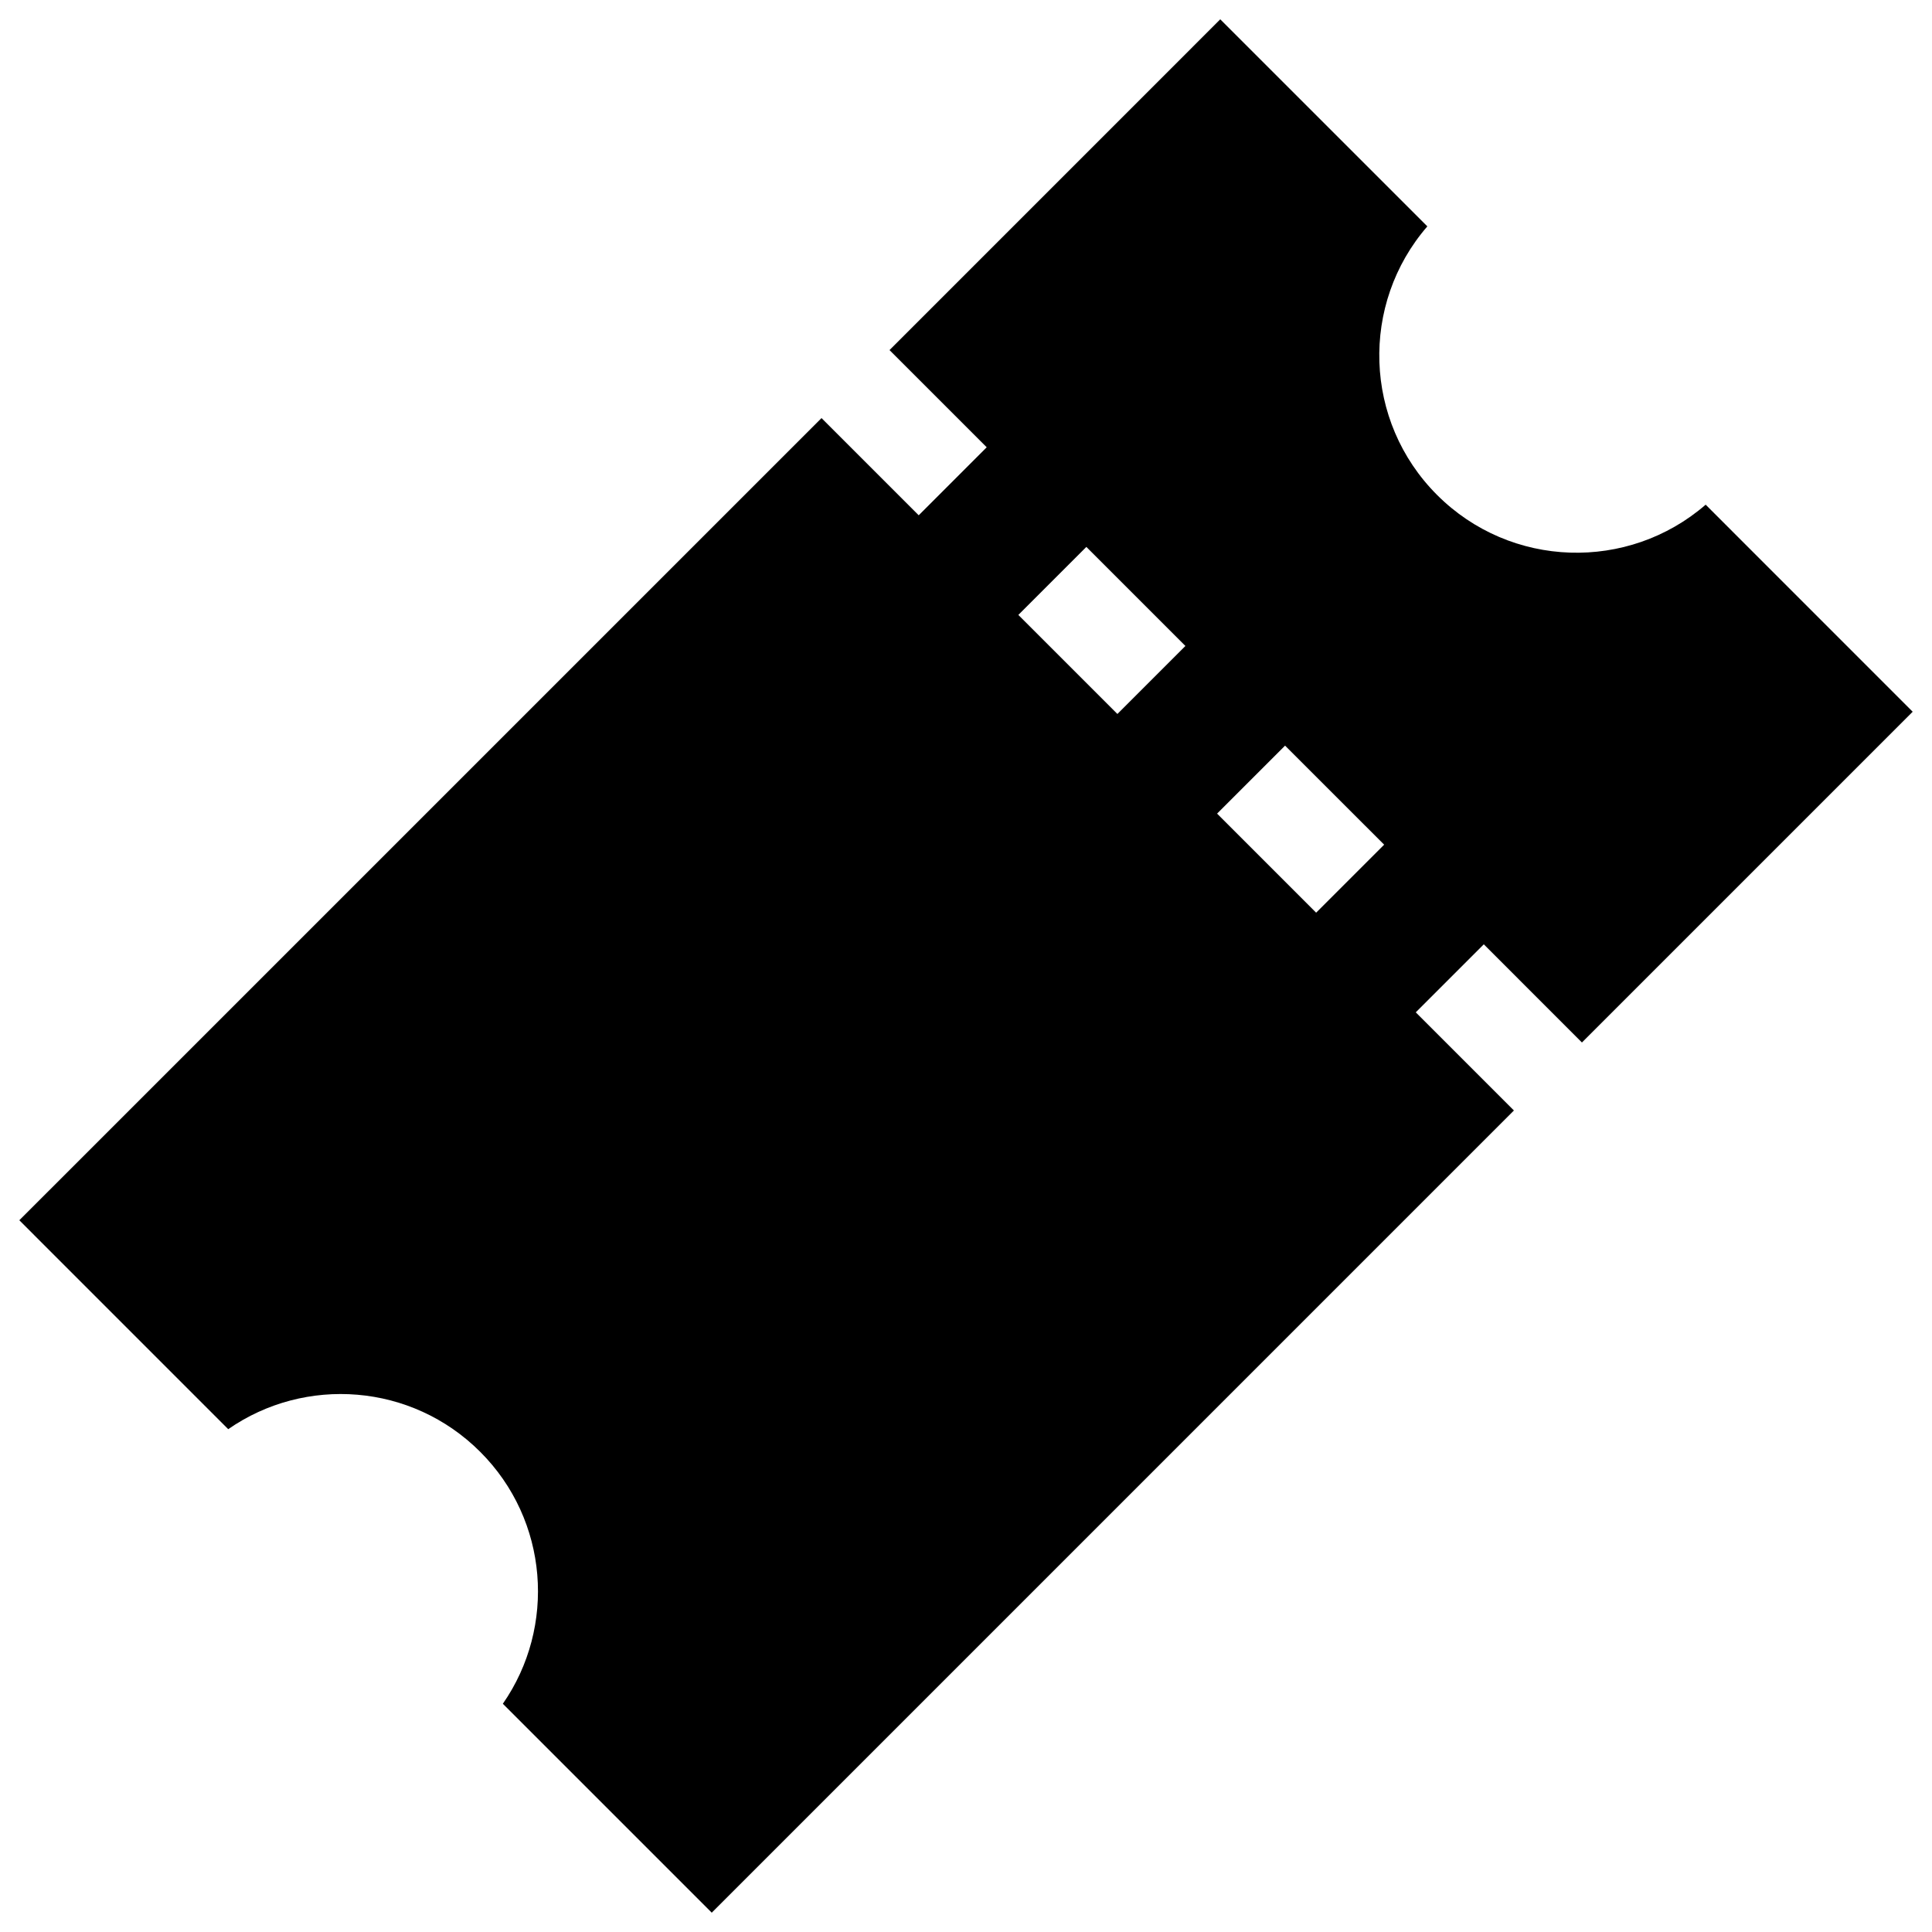
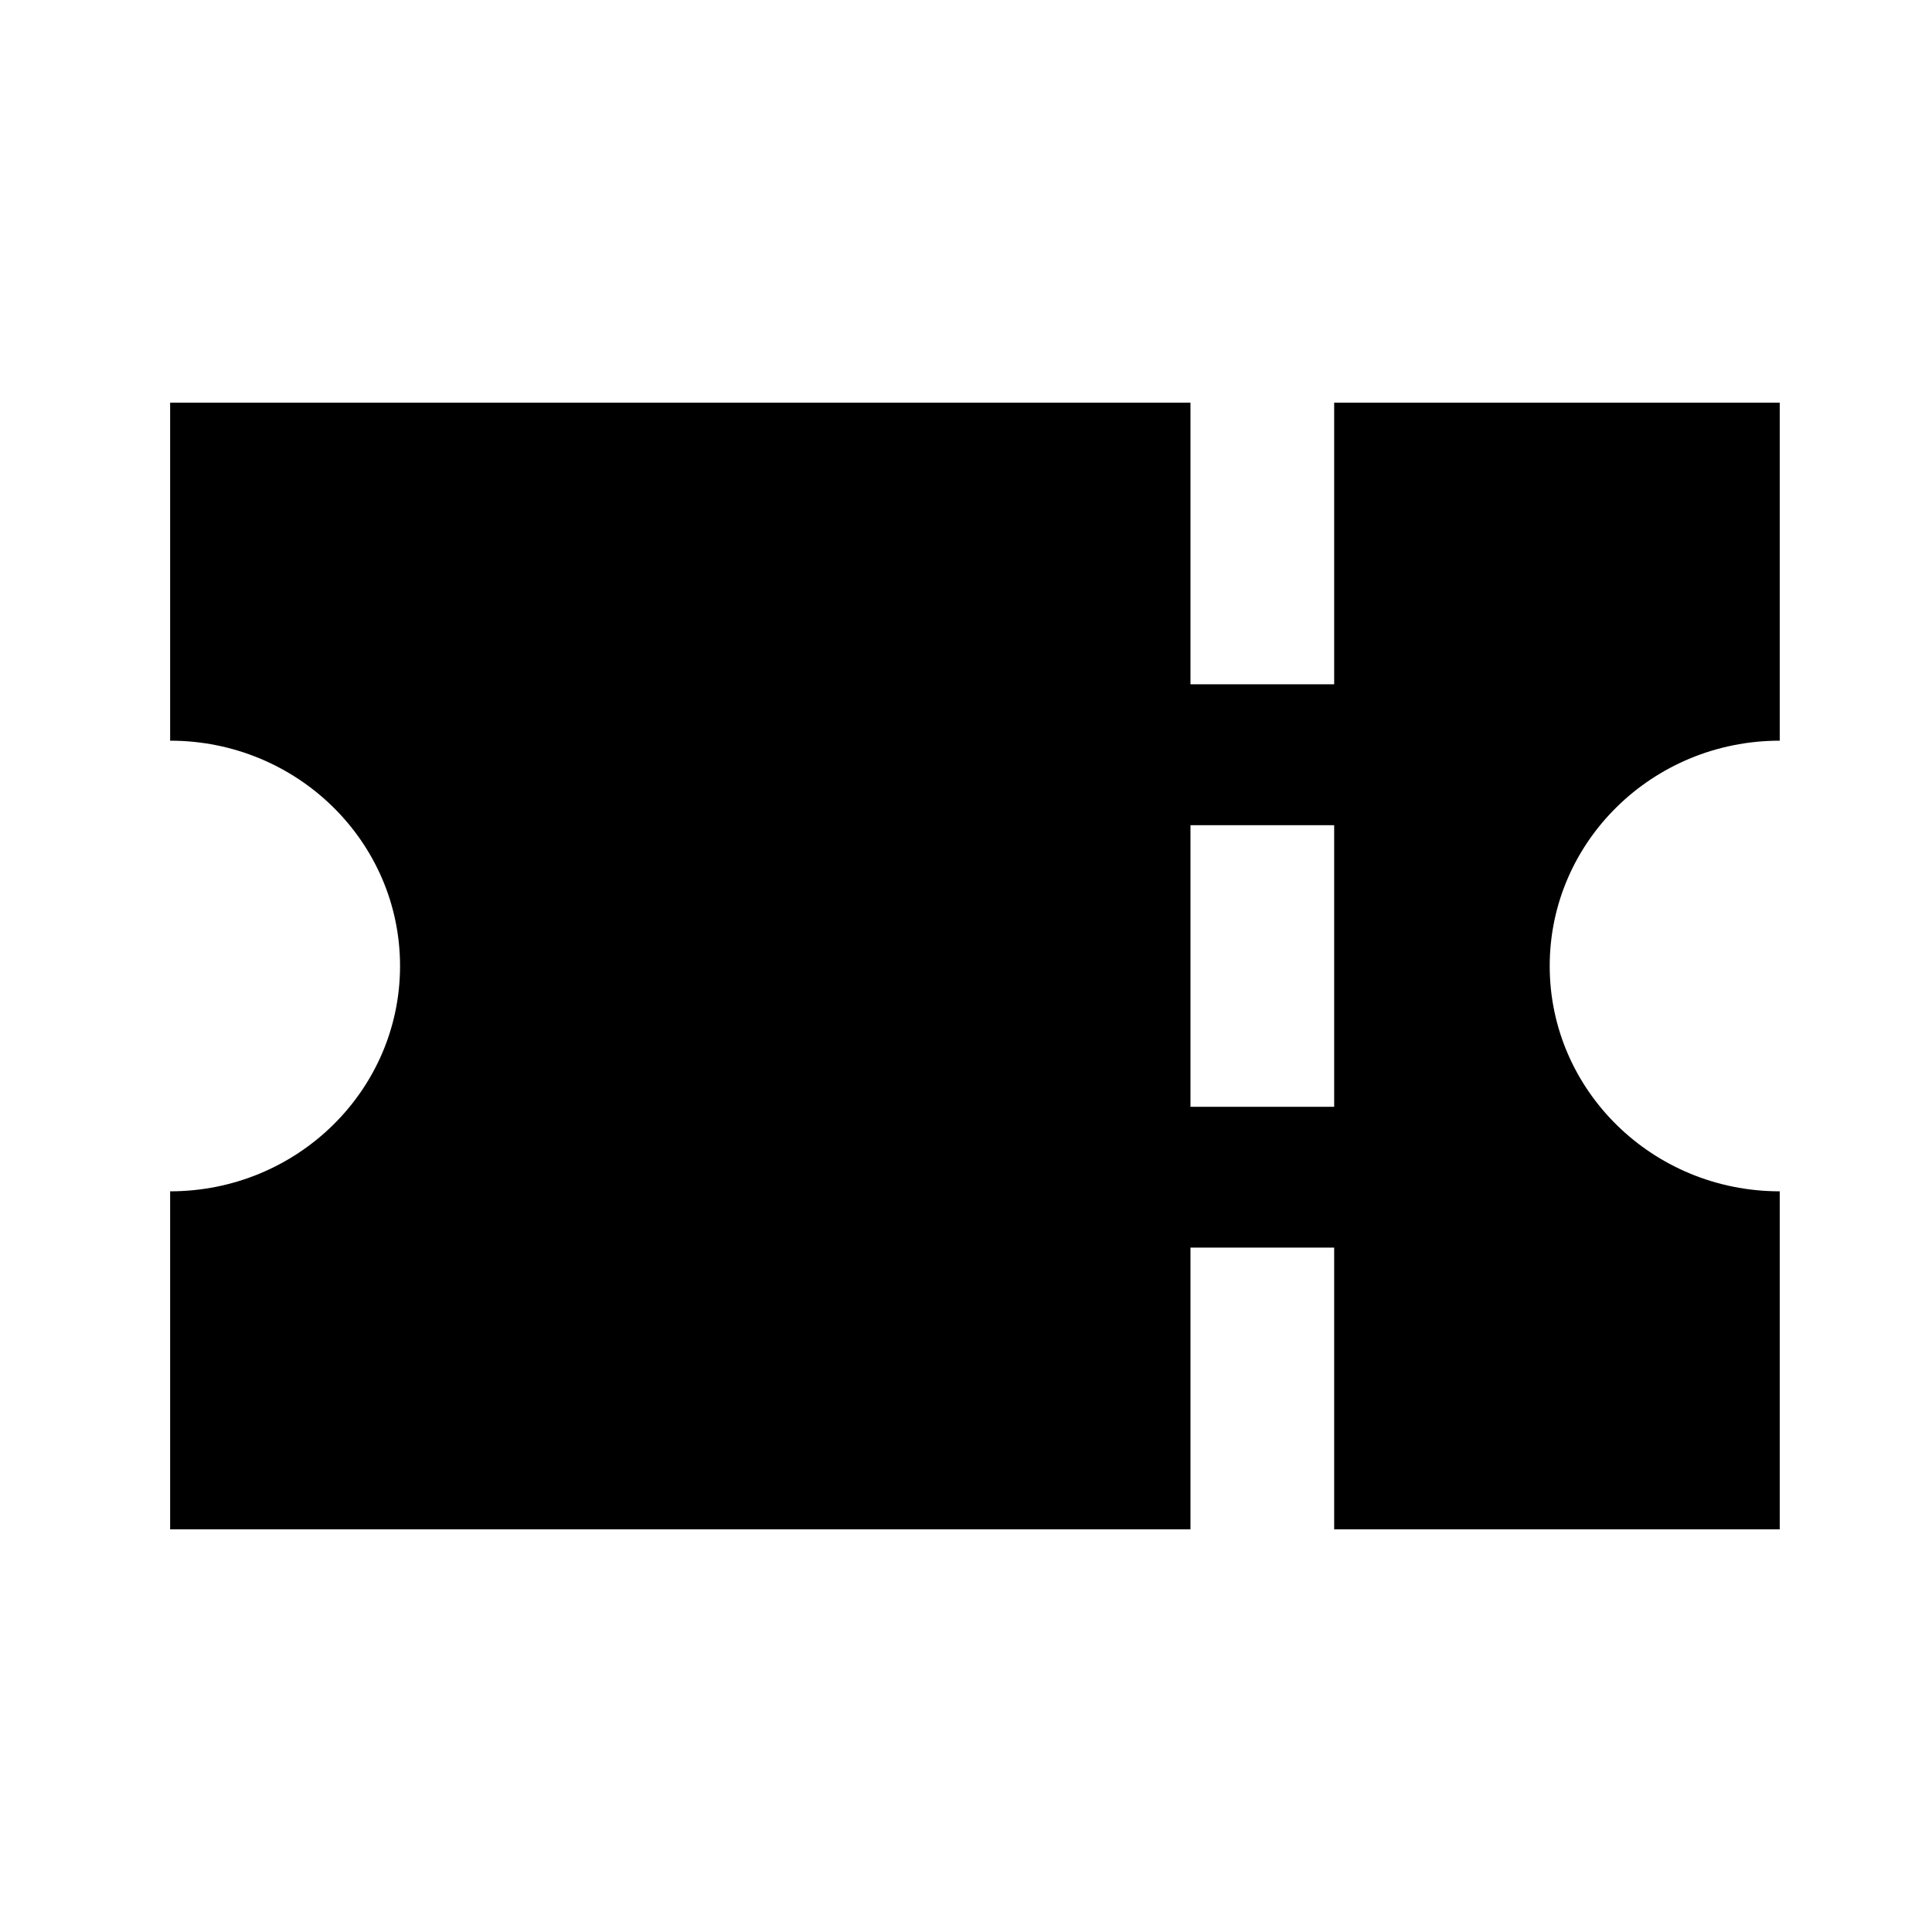
- <svg xmlns="http://www.w3.org/2000/svg" width="100px" height="100px" viewBox="0 0 100 100" version="1.1">
-   <defs />
-   <g id="Page-1" stroke="none" stroke-width="1" fill="none" fill-rule="evenodd">
-     <g id="ticket" fill="currentColor" fill-rule="nonzero">
-       <path d="M56.23,28.308 L52.709,31.828 L57.837,36.955 L61.357,33.435 L56.23,28.308 L56.23,28.308 Z M66.515,38.594 L62.996,42.113 L68.123,47.24 L71.643,43.72 L66.515,38.594 L66.515,38.594 Z M63.16,1 L73.879,11.717 C70.402,15.729 70.57,21.805 74.383,25.619 C78.196,29.431 84.272,29.598 88.285,26.122 L99,36.84 L81.881,53.959 L76.801,48.878 L73.28,52.398 L78.36,57.478 L36.84,99 L26.027,88.187 C28.794,84.206 28.404,78.693 24.856,75.147 C21.305,71.596 15.794,71.206 11.813,73.974 L1,63.16 L42.522,21.64 L47.553,26.671 L51.072,23.151 L46.041,18.12 L63.16,1 L63.16,1 Z" />
-     </g>
-   </g>
+ <svg xmlns="http://www.w3.org/2000/svg" width="16" height="16" viewBox="0 0 16 16" fill="none">
+   <path fill-rule="evenodd" clip-rule="evenodd" d="M9.859 3.335H1.409V6.134C2.46 6.134 3.313 6.969 3.313 8C3.313 9.031 2.46 9.866 1.409 9.866V12.665H9.859V10.332H11.049V12.665H14.739V9.866C13.687 9.866 12.834 9.031 12.834 8C12.834 6.969 13.687 6.134 14.739 6.134V3.335H11.049V5.667H9.859V3.335ZM11.049 6.834H9.859V9.166H11.049V6.834Z" fill="currentColor" />
</svg>
